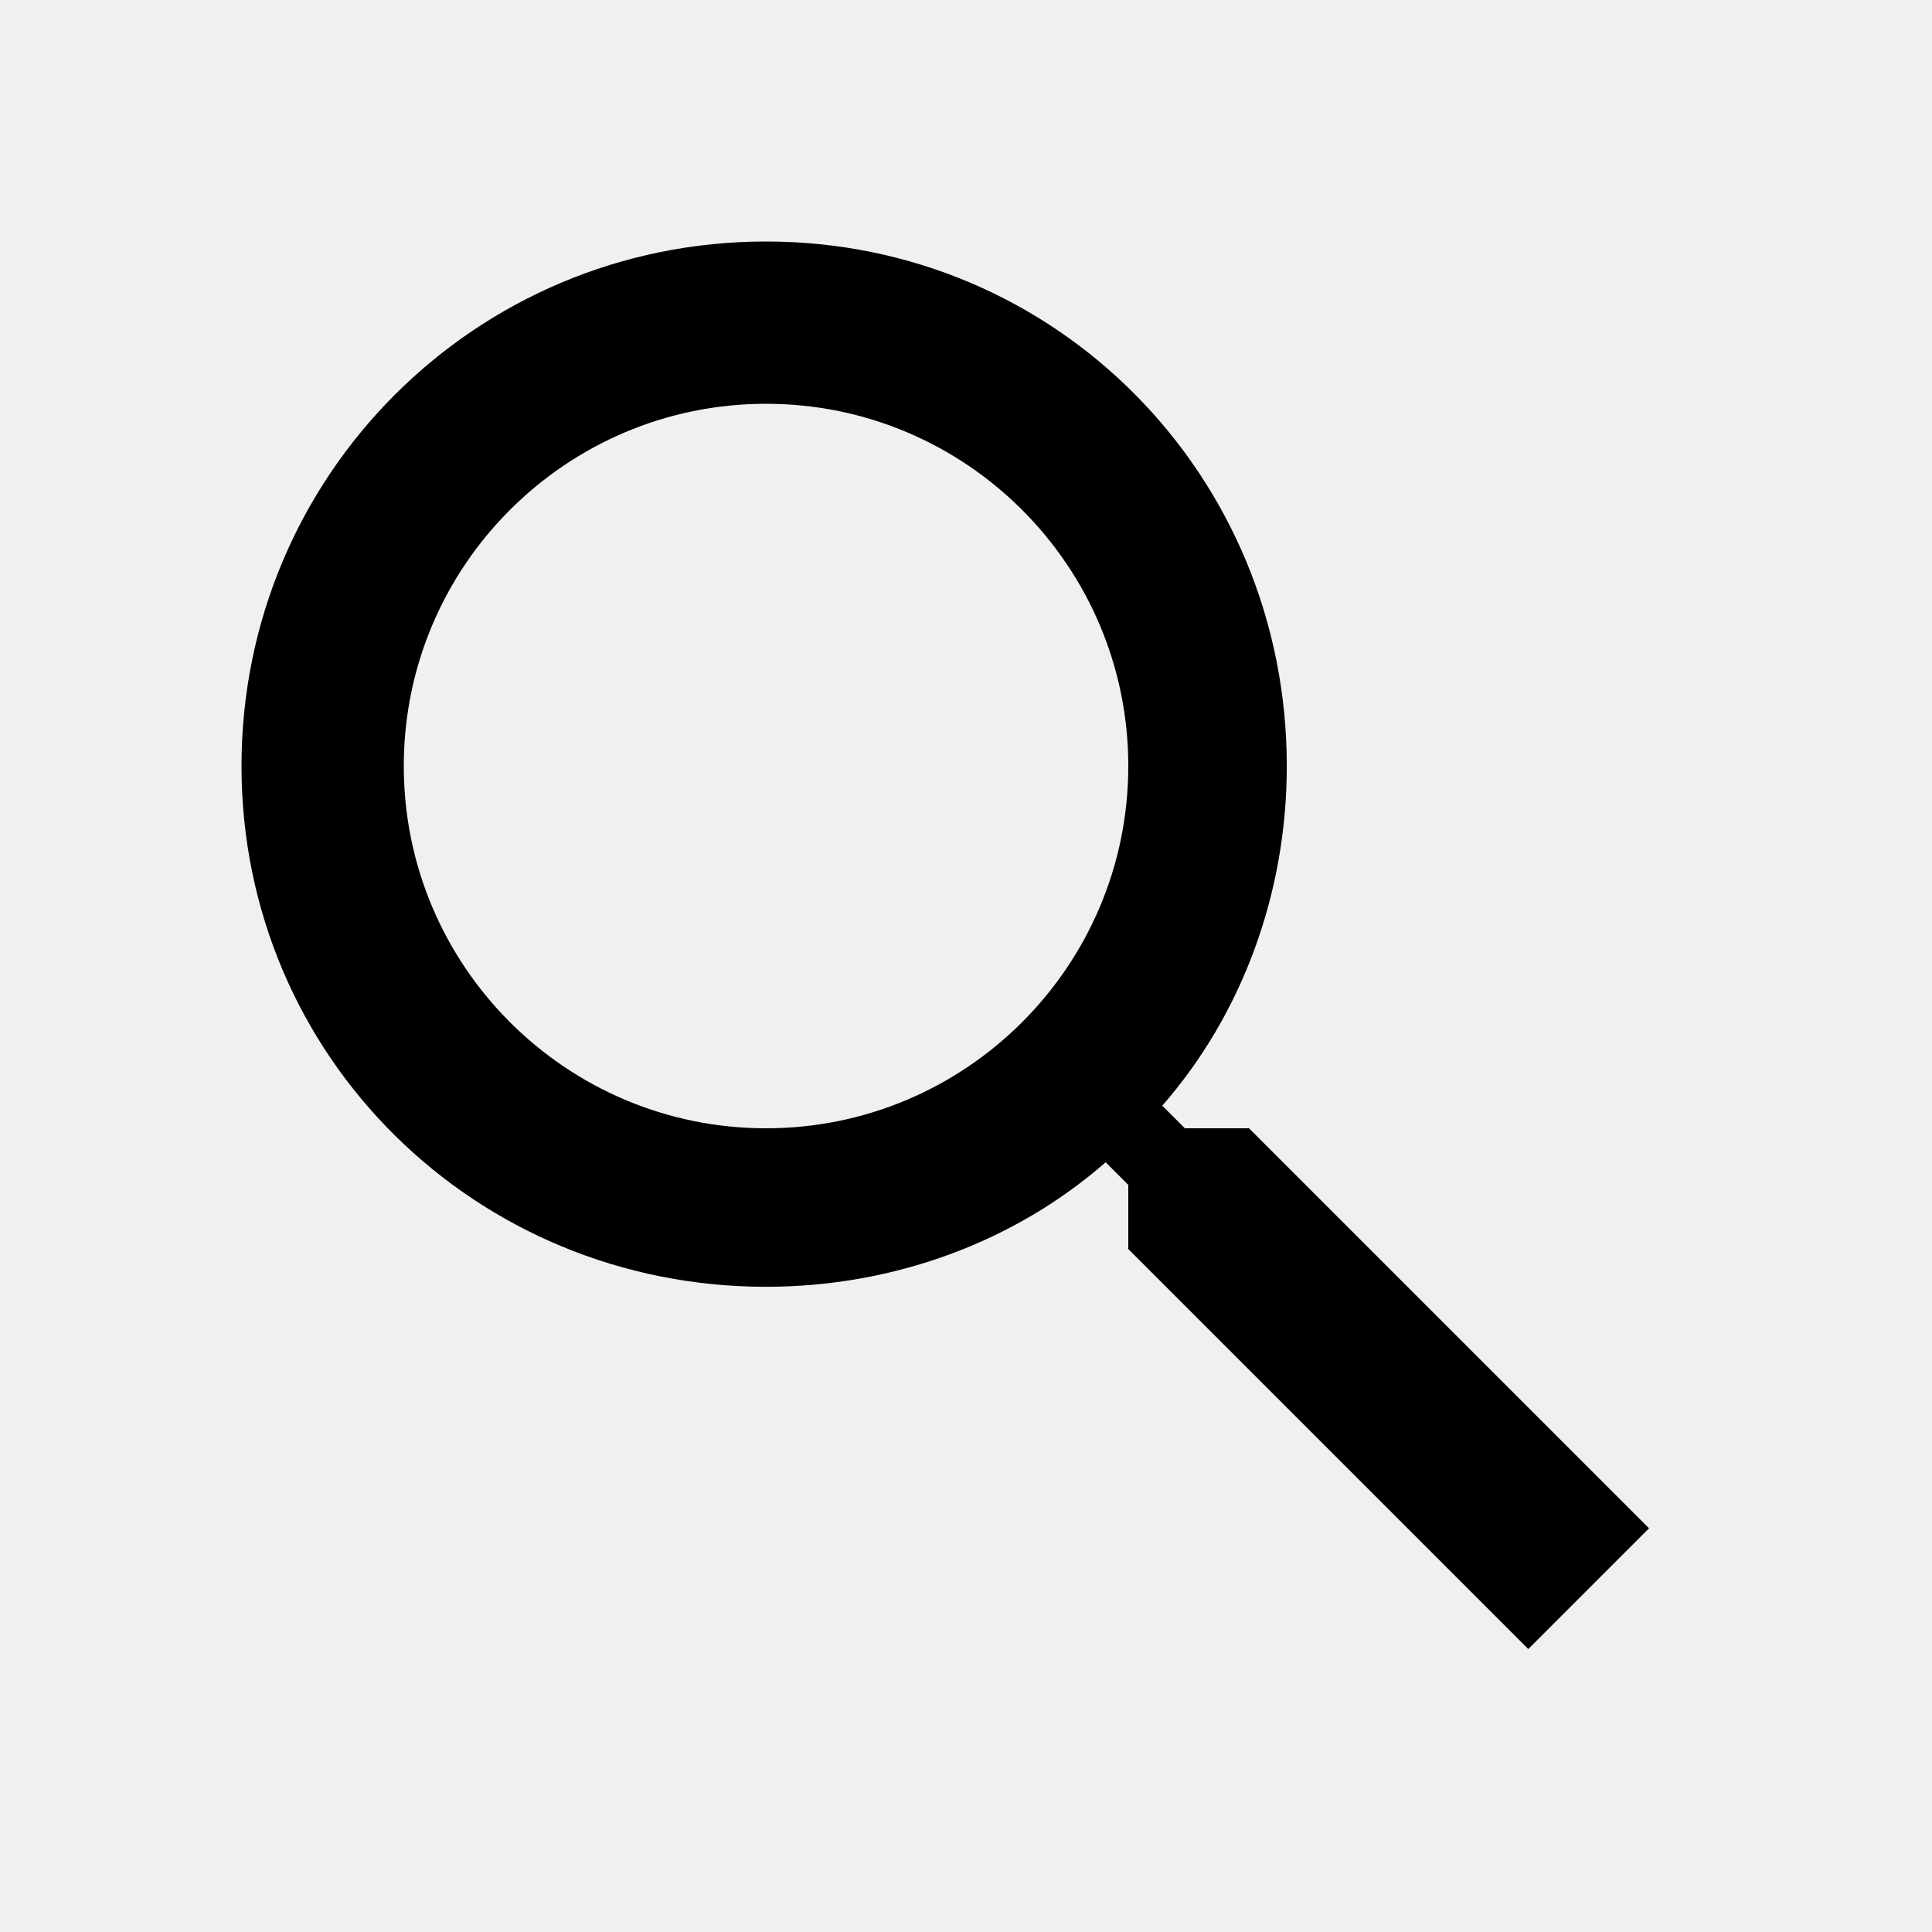
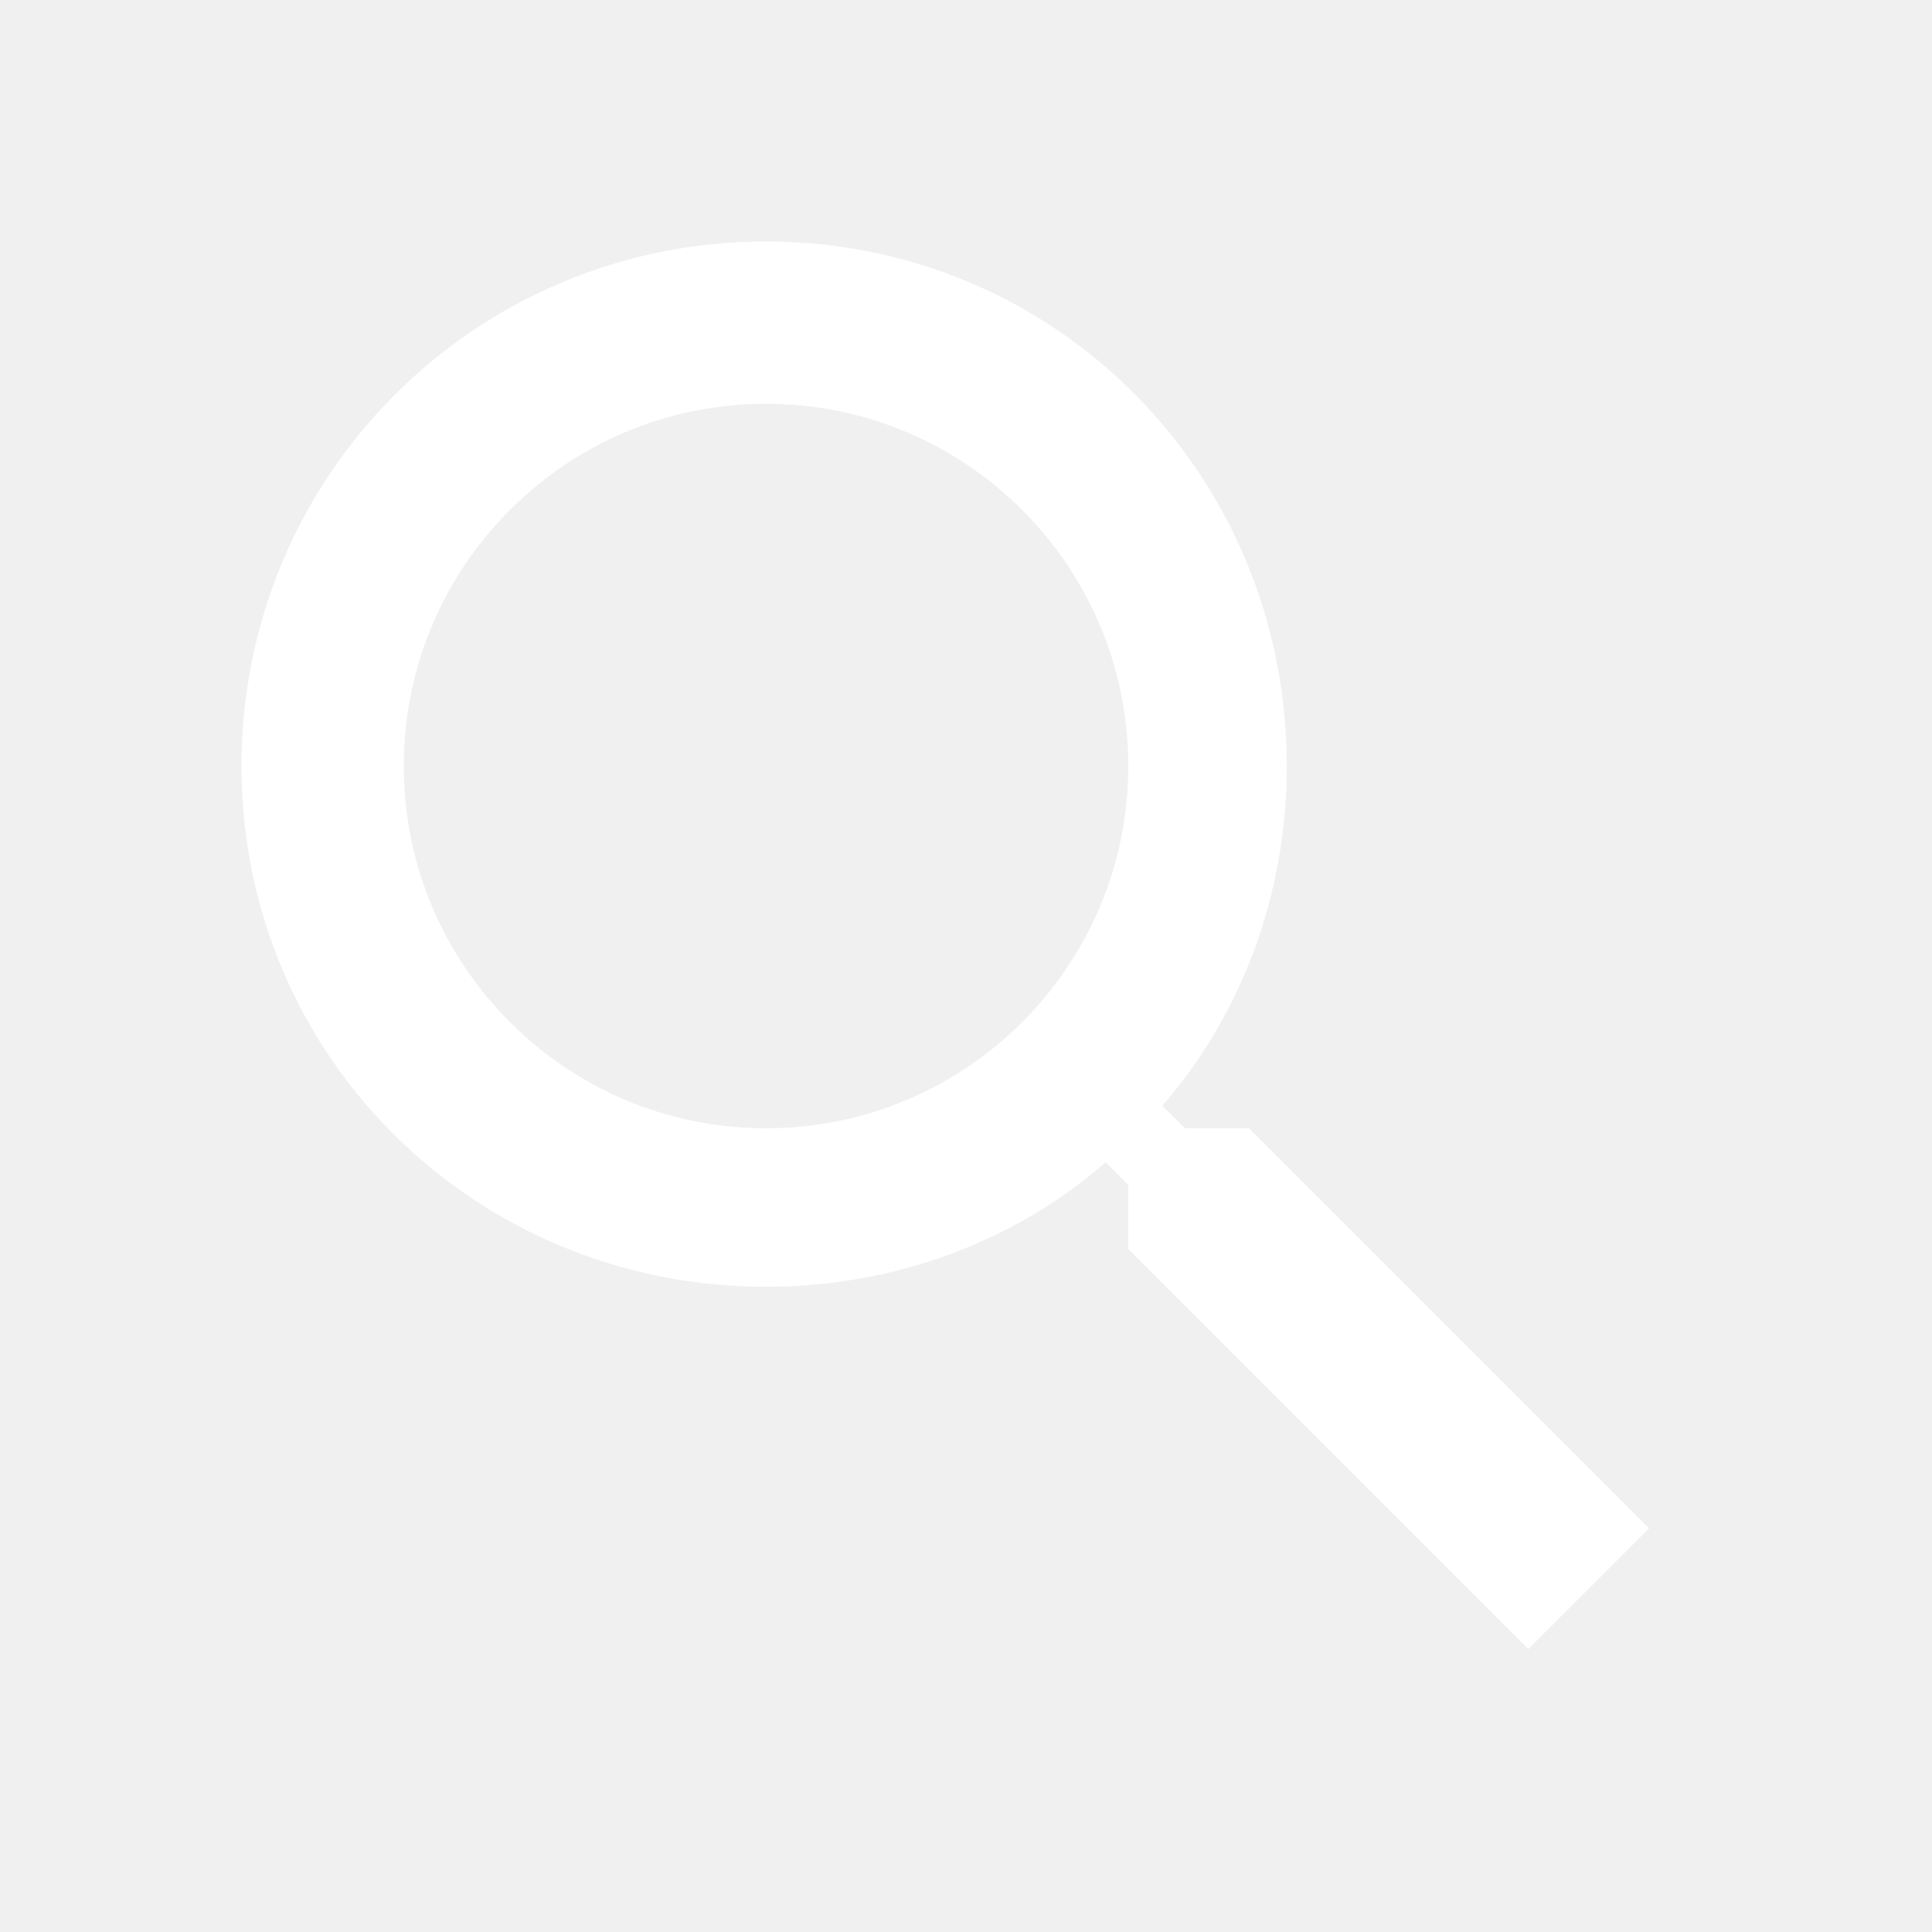
- <svg xmlns="http://www.w3.org/2000/svg" version="1.1" viewBox="0 0 24 24">
+ <svg xmlns="http://www.w3.org/2000/svg" version="1.1" fill="#fff" viewBox="0 0 24 24">
  <path d="M9.516 14.016c2.484 0 4.5-2.016 4.5-4.5s-2.016-4.5-4.5-4.5-4.5 2.016-4.5 4.5 2.016 4.5 4.5 4.5zM15.516 14.016l4.969 4.969-1.5 1.5-4.969-4.969v-0.797l-0.281-0.281c-1.125 0.984-2.625 1.547-4.219 1.547-3.609 0-6.516-2.859-6.516-6.469s2.906-6.516 6.516-6.516 6.469 2.906 6.469 6.516c0 1.594-0.563 3.094-1.547 4.219l0.281 0.281h0.797z" />
</svg>
